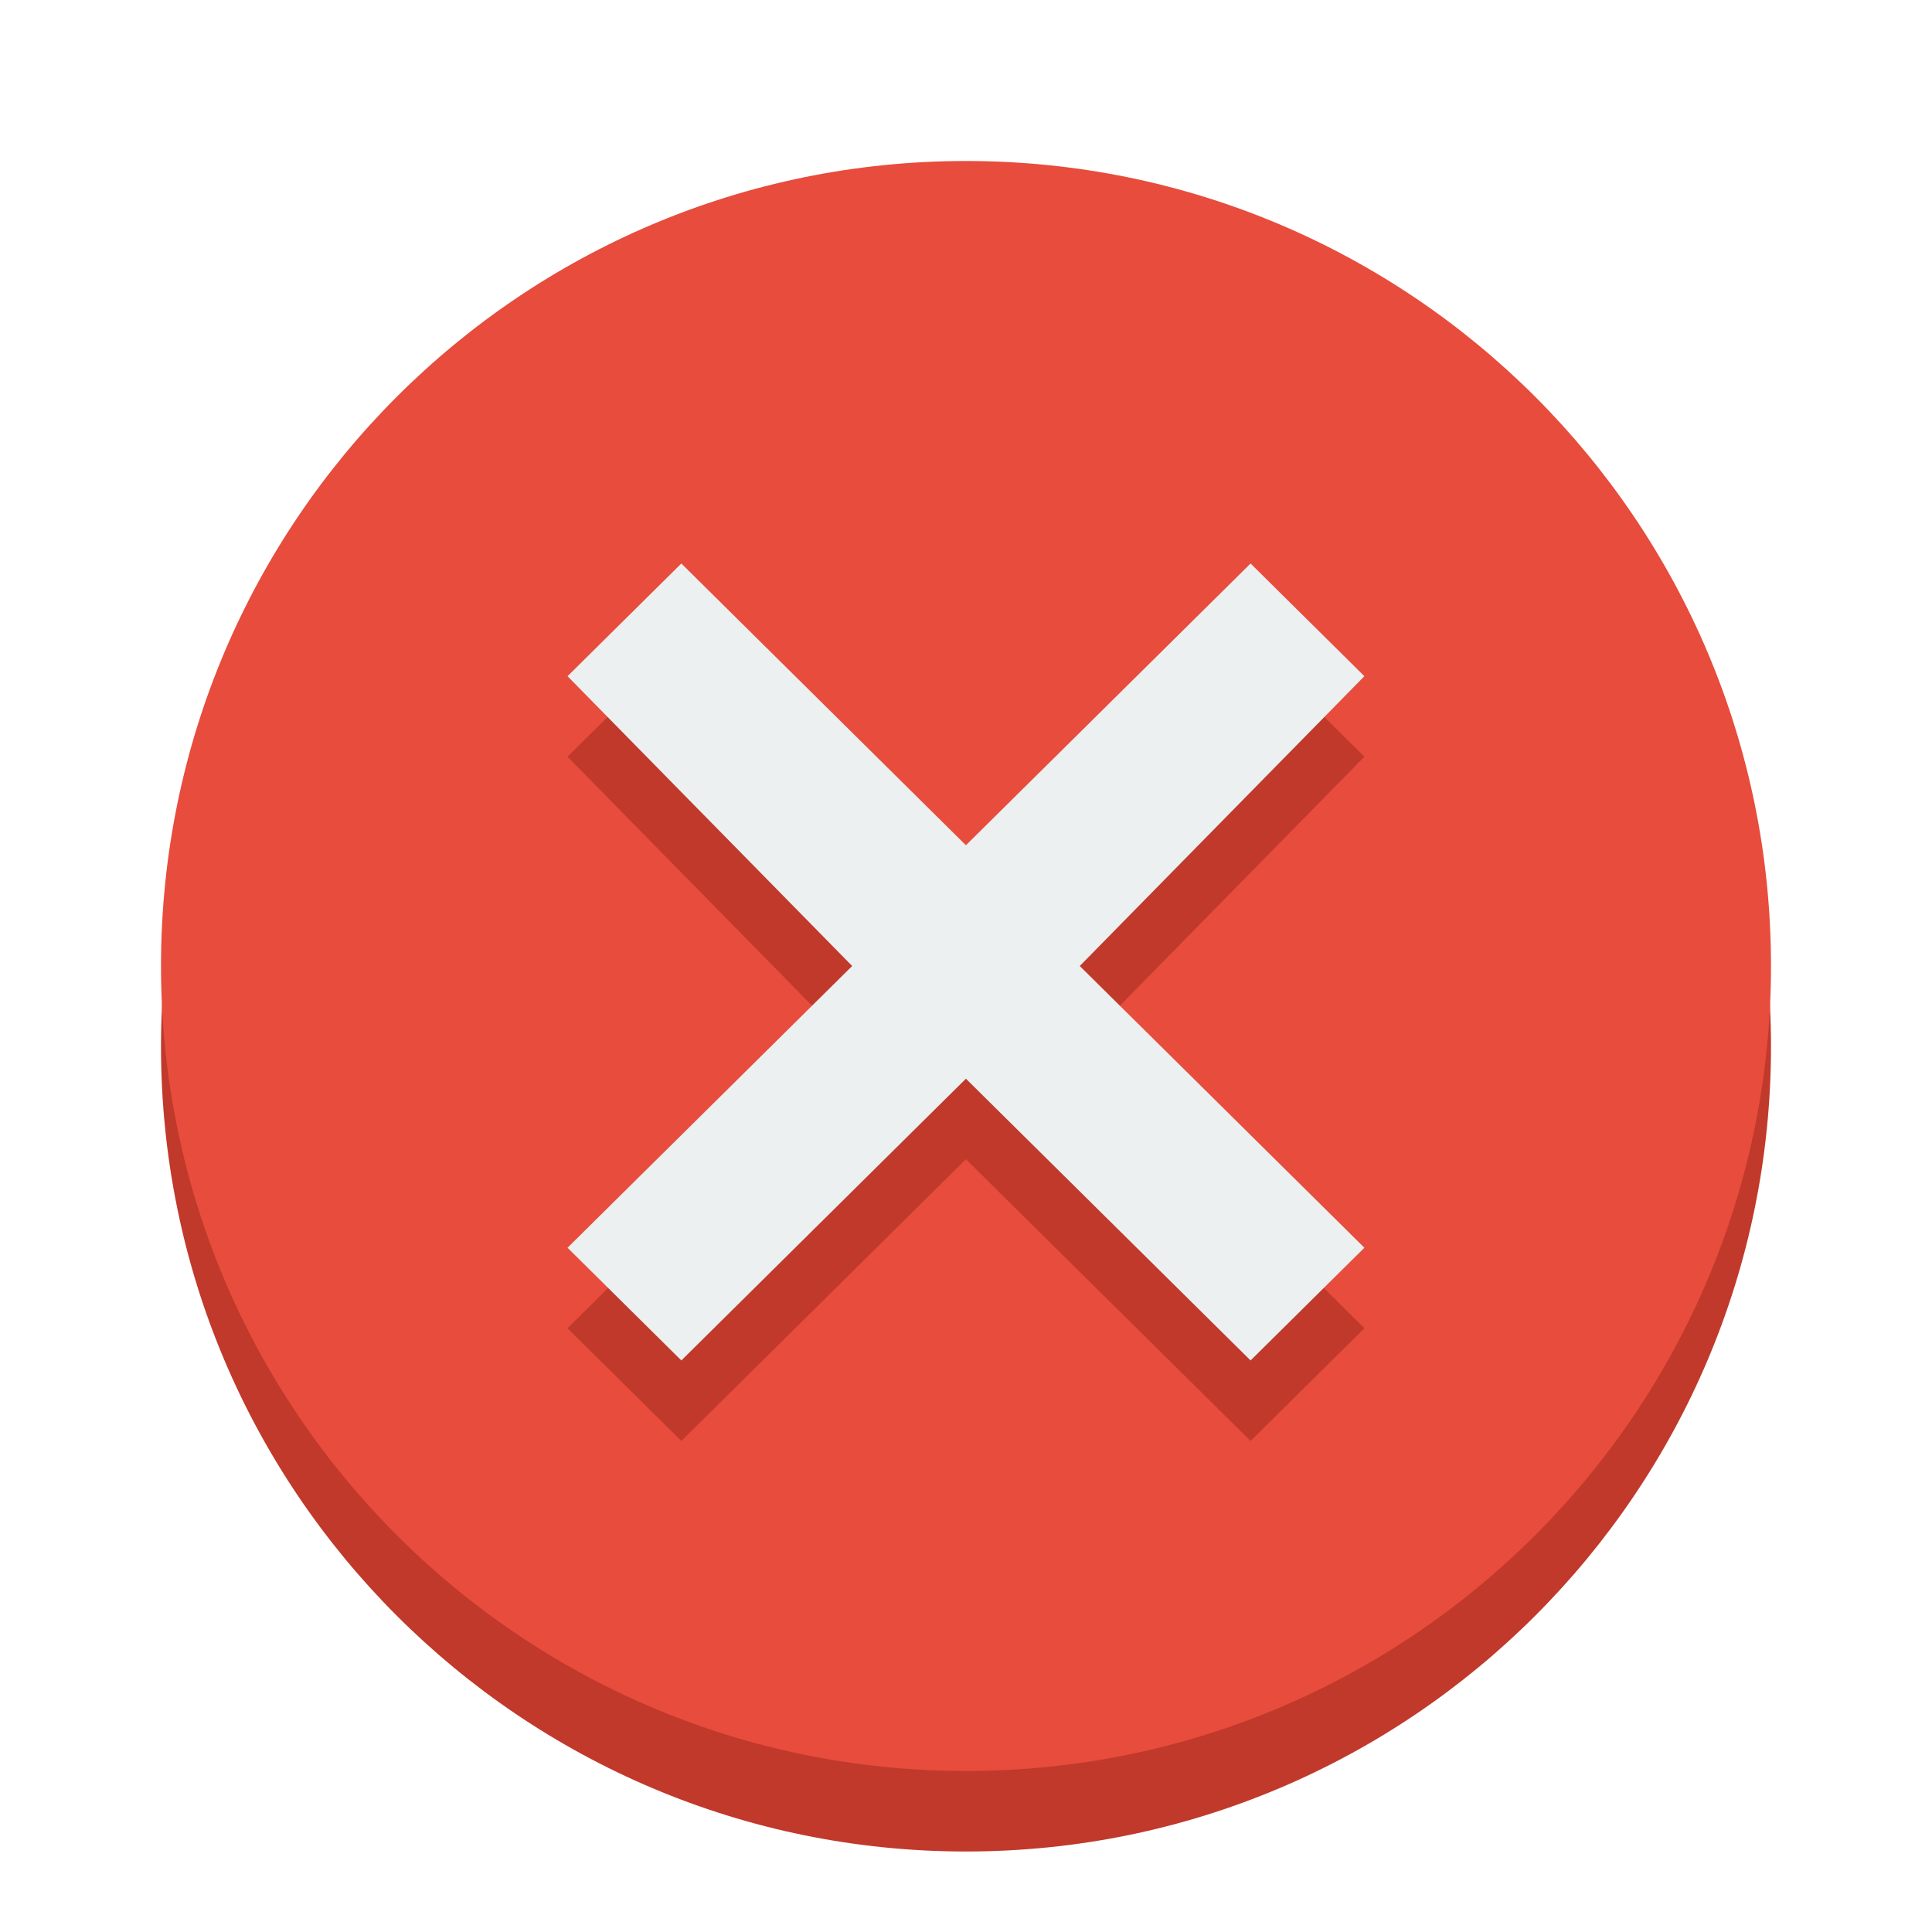
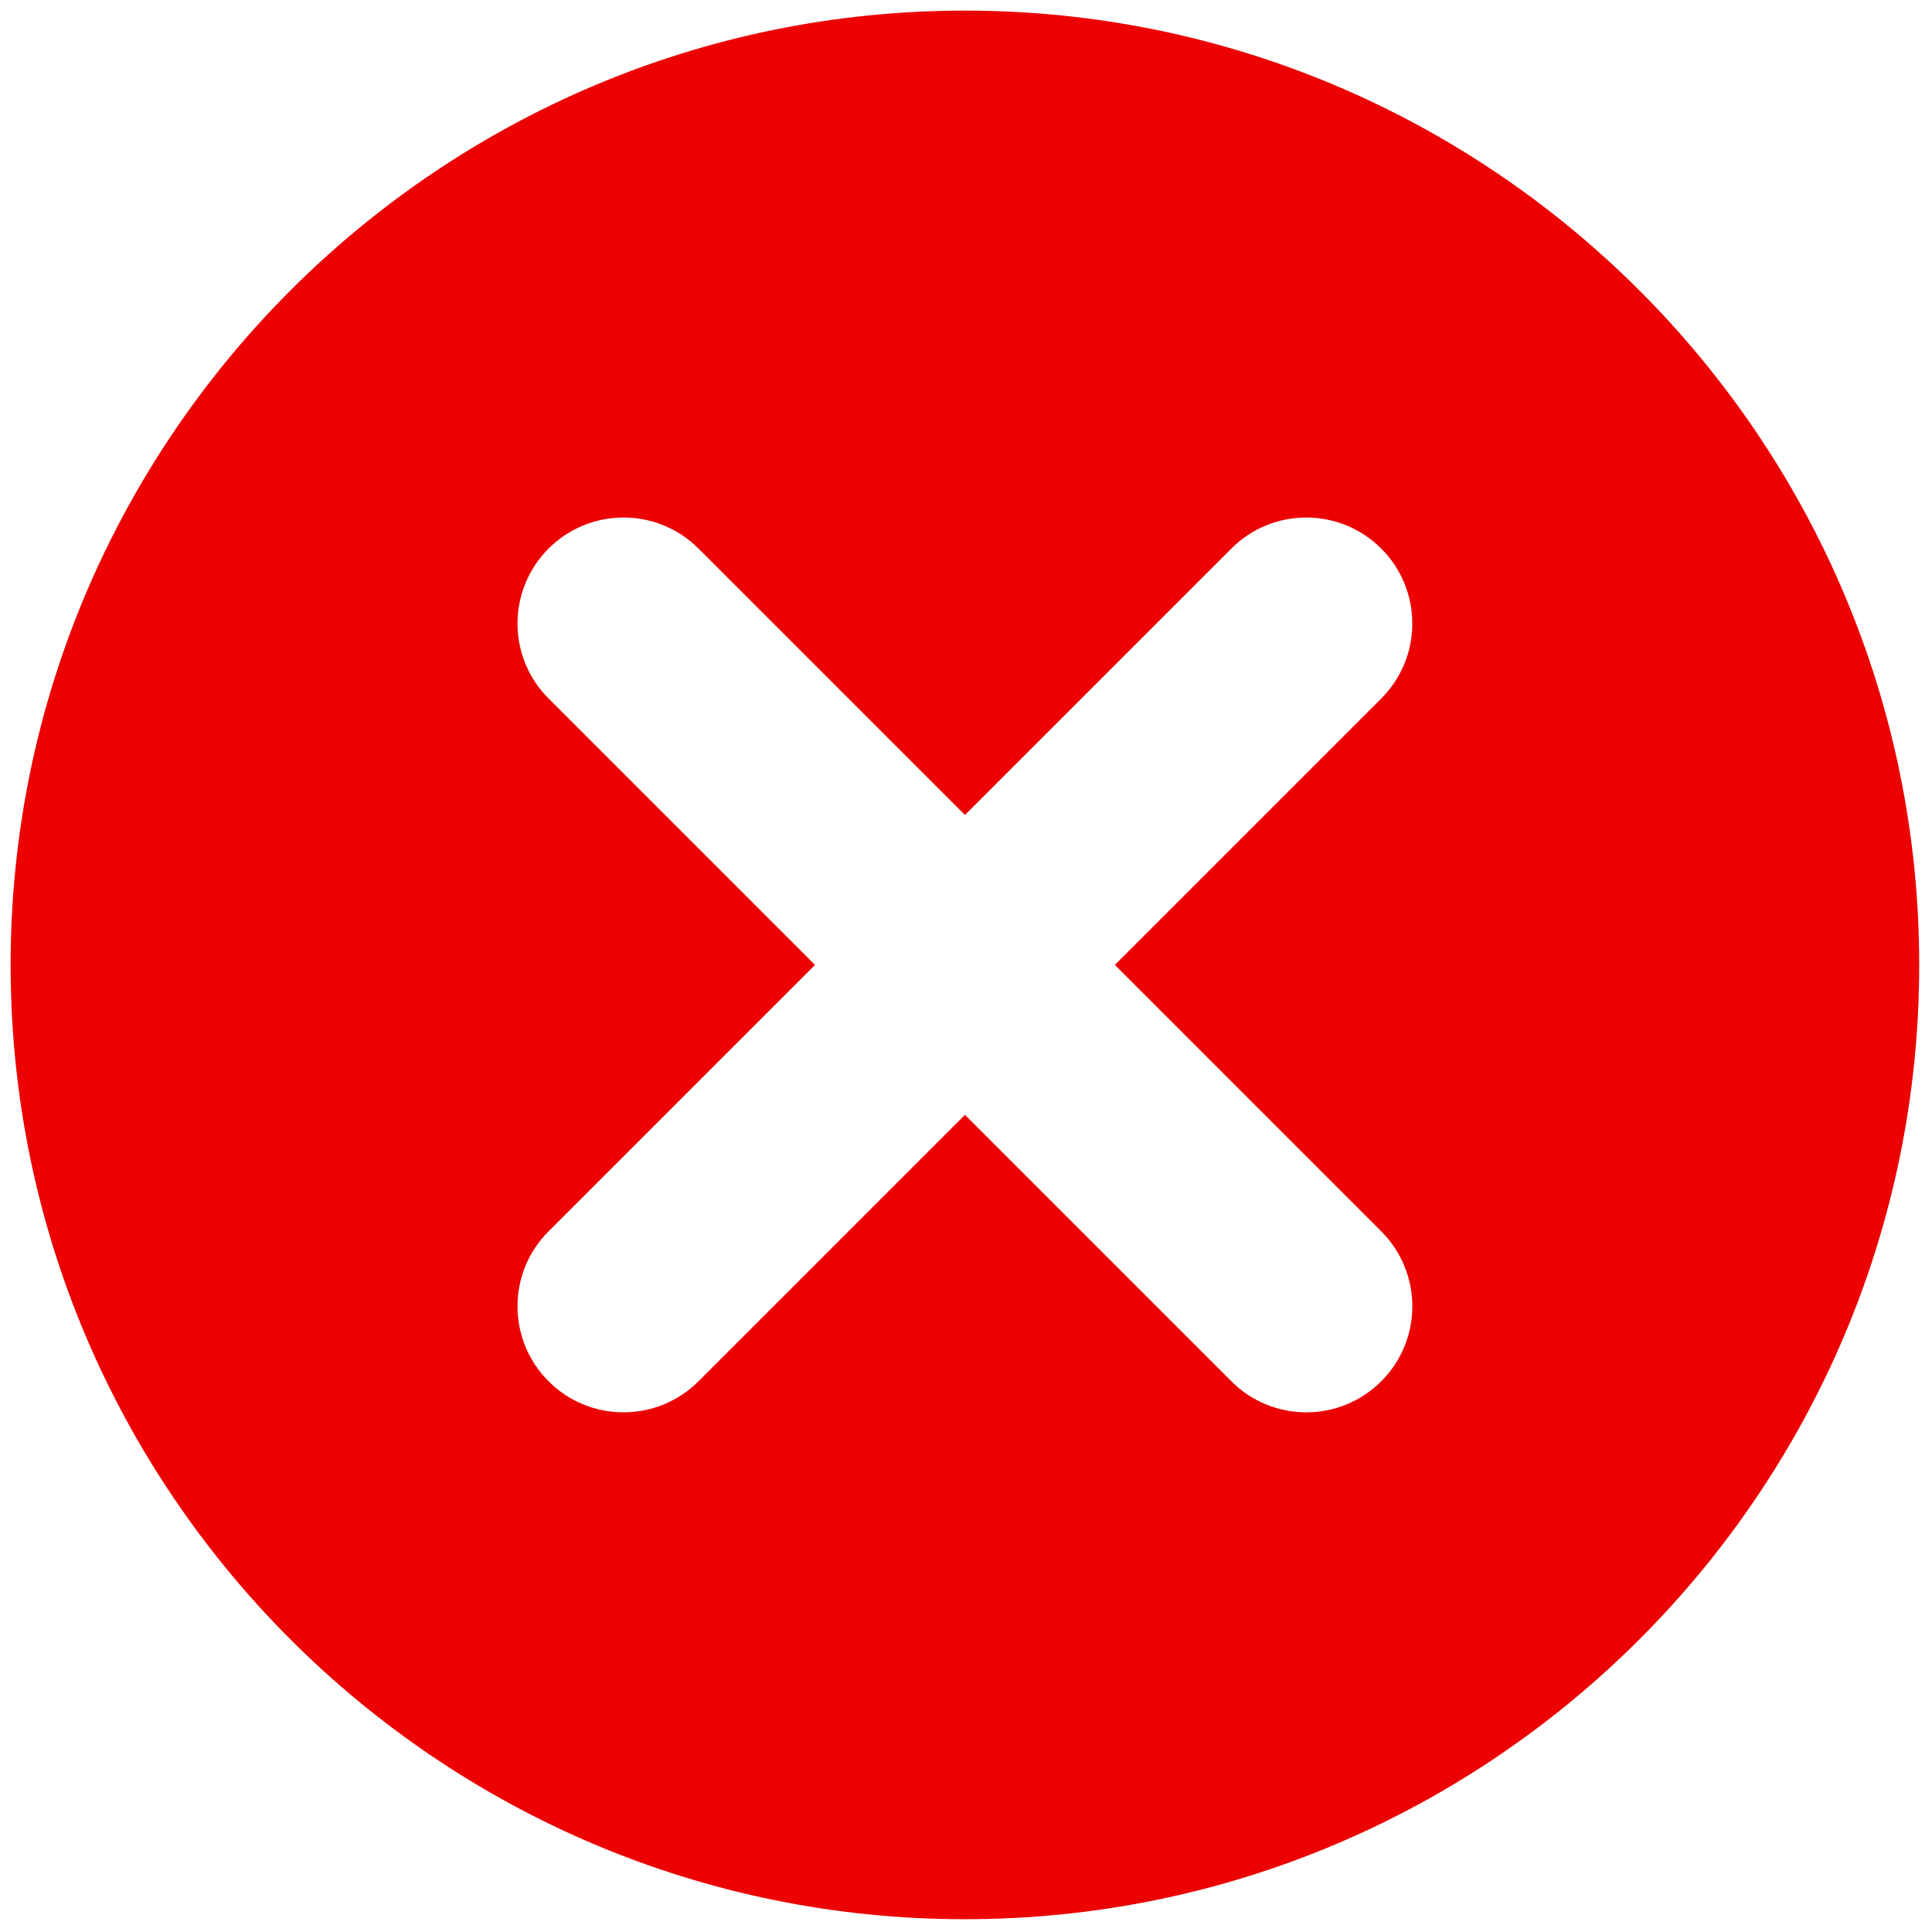
- <svg xmlns="http://www.w3.org/2000/svg" width="24px" height="24px" viewBox="0 0 24 24" version="1.1">
-   <g transform="translate(0 -1028.4)">
-     <path d="m22 12c0 5.523-4.477 10-10 10-5.523 0-10-4.477-10-10 0-5.523 4.477-10 10-10 5.523 0 10 4.477 10 10z" transform="translate(0 1029.4)" fill="#c0392b" />
-     <path d="m22 12c0 5.523-4.477 10-10 10-5.523 0-10-4.477-10-10 0-5.523 4.477-10 10-10 5.523 0 10 4.477 10 10z" transform="translate(0 1028.4)" fill="#e74c3c" />
-     <path d="m7.05 1037.8 3.536 3.6-3.536 3.5 1.414 1.4 3.535-3.5 3.536 3.5 1.414-1.4-3.536-3.5 3.536-3.6-1.414-1.4-3.536 3.5-3.535-3.5-1.414 1.4z" fill="#c0392b" />
-     <path d="m7.05 1036.8 3.536 3.6-3.536 3.5 1.414 1.4 3.535-3.5 3.536 3.5 1.414-1.4-3.536-3.5 3.536-3.6-1.414-1.4-3.536 3.5-3.535-3.5-1.414 1.4z" fill="#ecf0f1" />
+ <svg xmlns="http://www.w3.org/2000/svg" version="1.1" width="256" height="256" viewBox="0 0 256 256" xml:space="preserve">
+   <defs>
+ </defs>
+   <g style="stroke: none; stroke-width: 0; stroke-dasharray: none; stroke-linecap: butt; stroke-linejoin: miter; stroke-miterlimit: 10; fill: none; fill-rule: nonzero; opacity: 1;" transform="translate(1.406593 1.406593) scale(2.81 2.81)">
+     <path d="M 45 90 C 20.187 90 0 69.813 0 45 C 0 20.187 20.187 0 45 0 c 24.813 0 45 20.187 45 45 C 90 69.813 69.813 90 45 90 z" style="stroke: none; stroke-width: 1; stroke-dasharray: none; stroke-linecap: butt; stroke-linejoin: miter; stroke-miterlimit: 10; fill: rgb(236,0,0); fill-rule: nonzero; opacity: 1;" transform=" matrix(1 0 0 1 0 0) " stroke-linecap="round" />
+     <path d="M 28.902 66.098 c -1.28 0 -2.559 -0.488 -3.536 -1.465 c -1.953 -1.952 -1.953 -5.118 0 -7.07 l 32.196 -32.196 c 1.951 -1.952 5.119 -1.952 7.07 0 c 1.953 1.953 1.953 5.119 0 7.071 L 32.438 64.633 C 31.461 65.609 30.182 66.098 28.902 66.098 z" style="stroke: none; stroke-width: 1; stroke-dasharray: none; stroke-linecap: butt; stroke-linejoin: miter; stroke-miterlimit: 10; fill: rgb(255,255,255); fill-rule: nonzero; opacity: 1;" transform=" matrix(1 0 0 1 0 0) " stroke-linecap="round" />
+     <path d="M 61.098 66.098 c -1.279 0 -2.56 -0.488 -3.535 -1.465 L 25.367 32.438 c -1.953 -1.953 -1.953 -5.119 0 -7.071 c 1.953 -1.952 5.118 -1.952 7.071 0 l 32.195 32.196 c 1.953 1.952 1.953 5.118 0 7.07 C 63.657 65.609 62.377 66.098 61.098 66.098 z" style="stroke: none; stroke-width: 1; stroke-dasharray: none; stroke-linecap: butt; stroke-linejoin: miter; stroke-miterlimit: 10; fill: rgb(255,255,255); fill-rule: nonzero; opacity: 1;" transform=" matrix(1 0 0 1 0 0) " stroke-linecap="round" />
  </g>
</svg>
